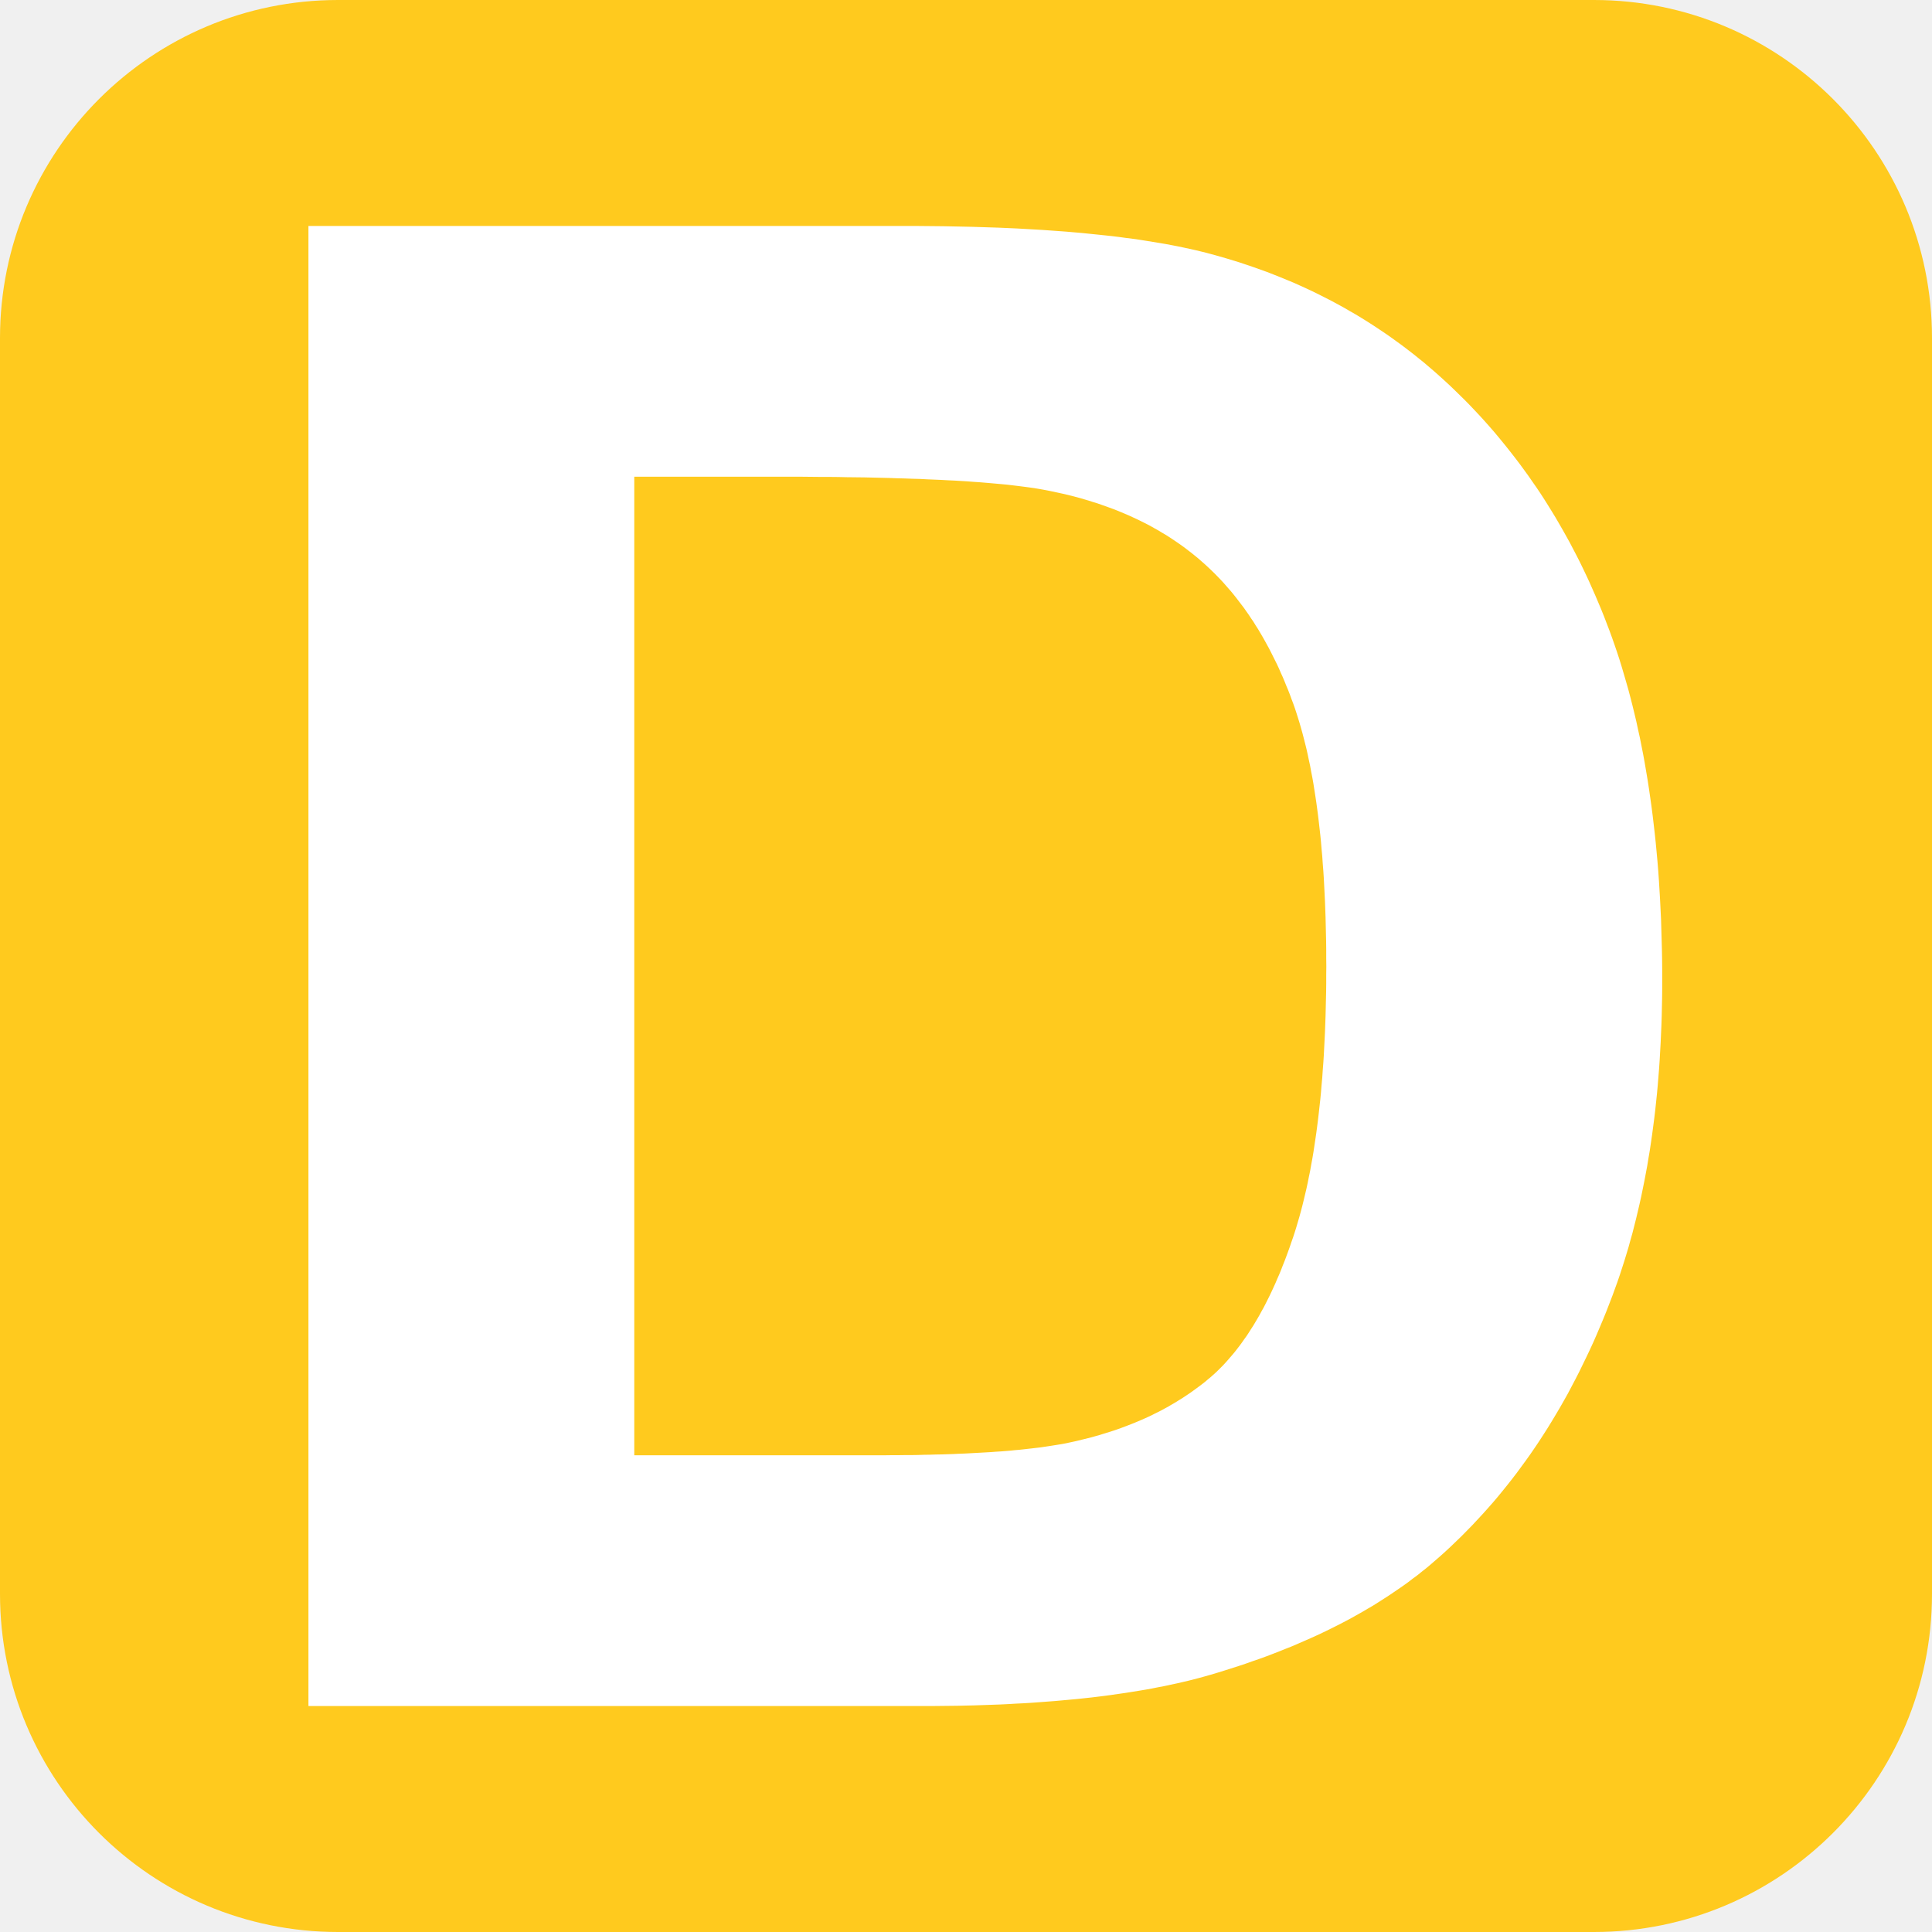
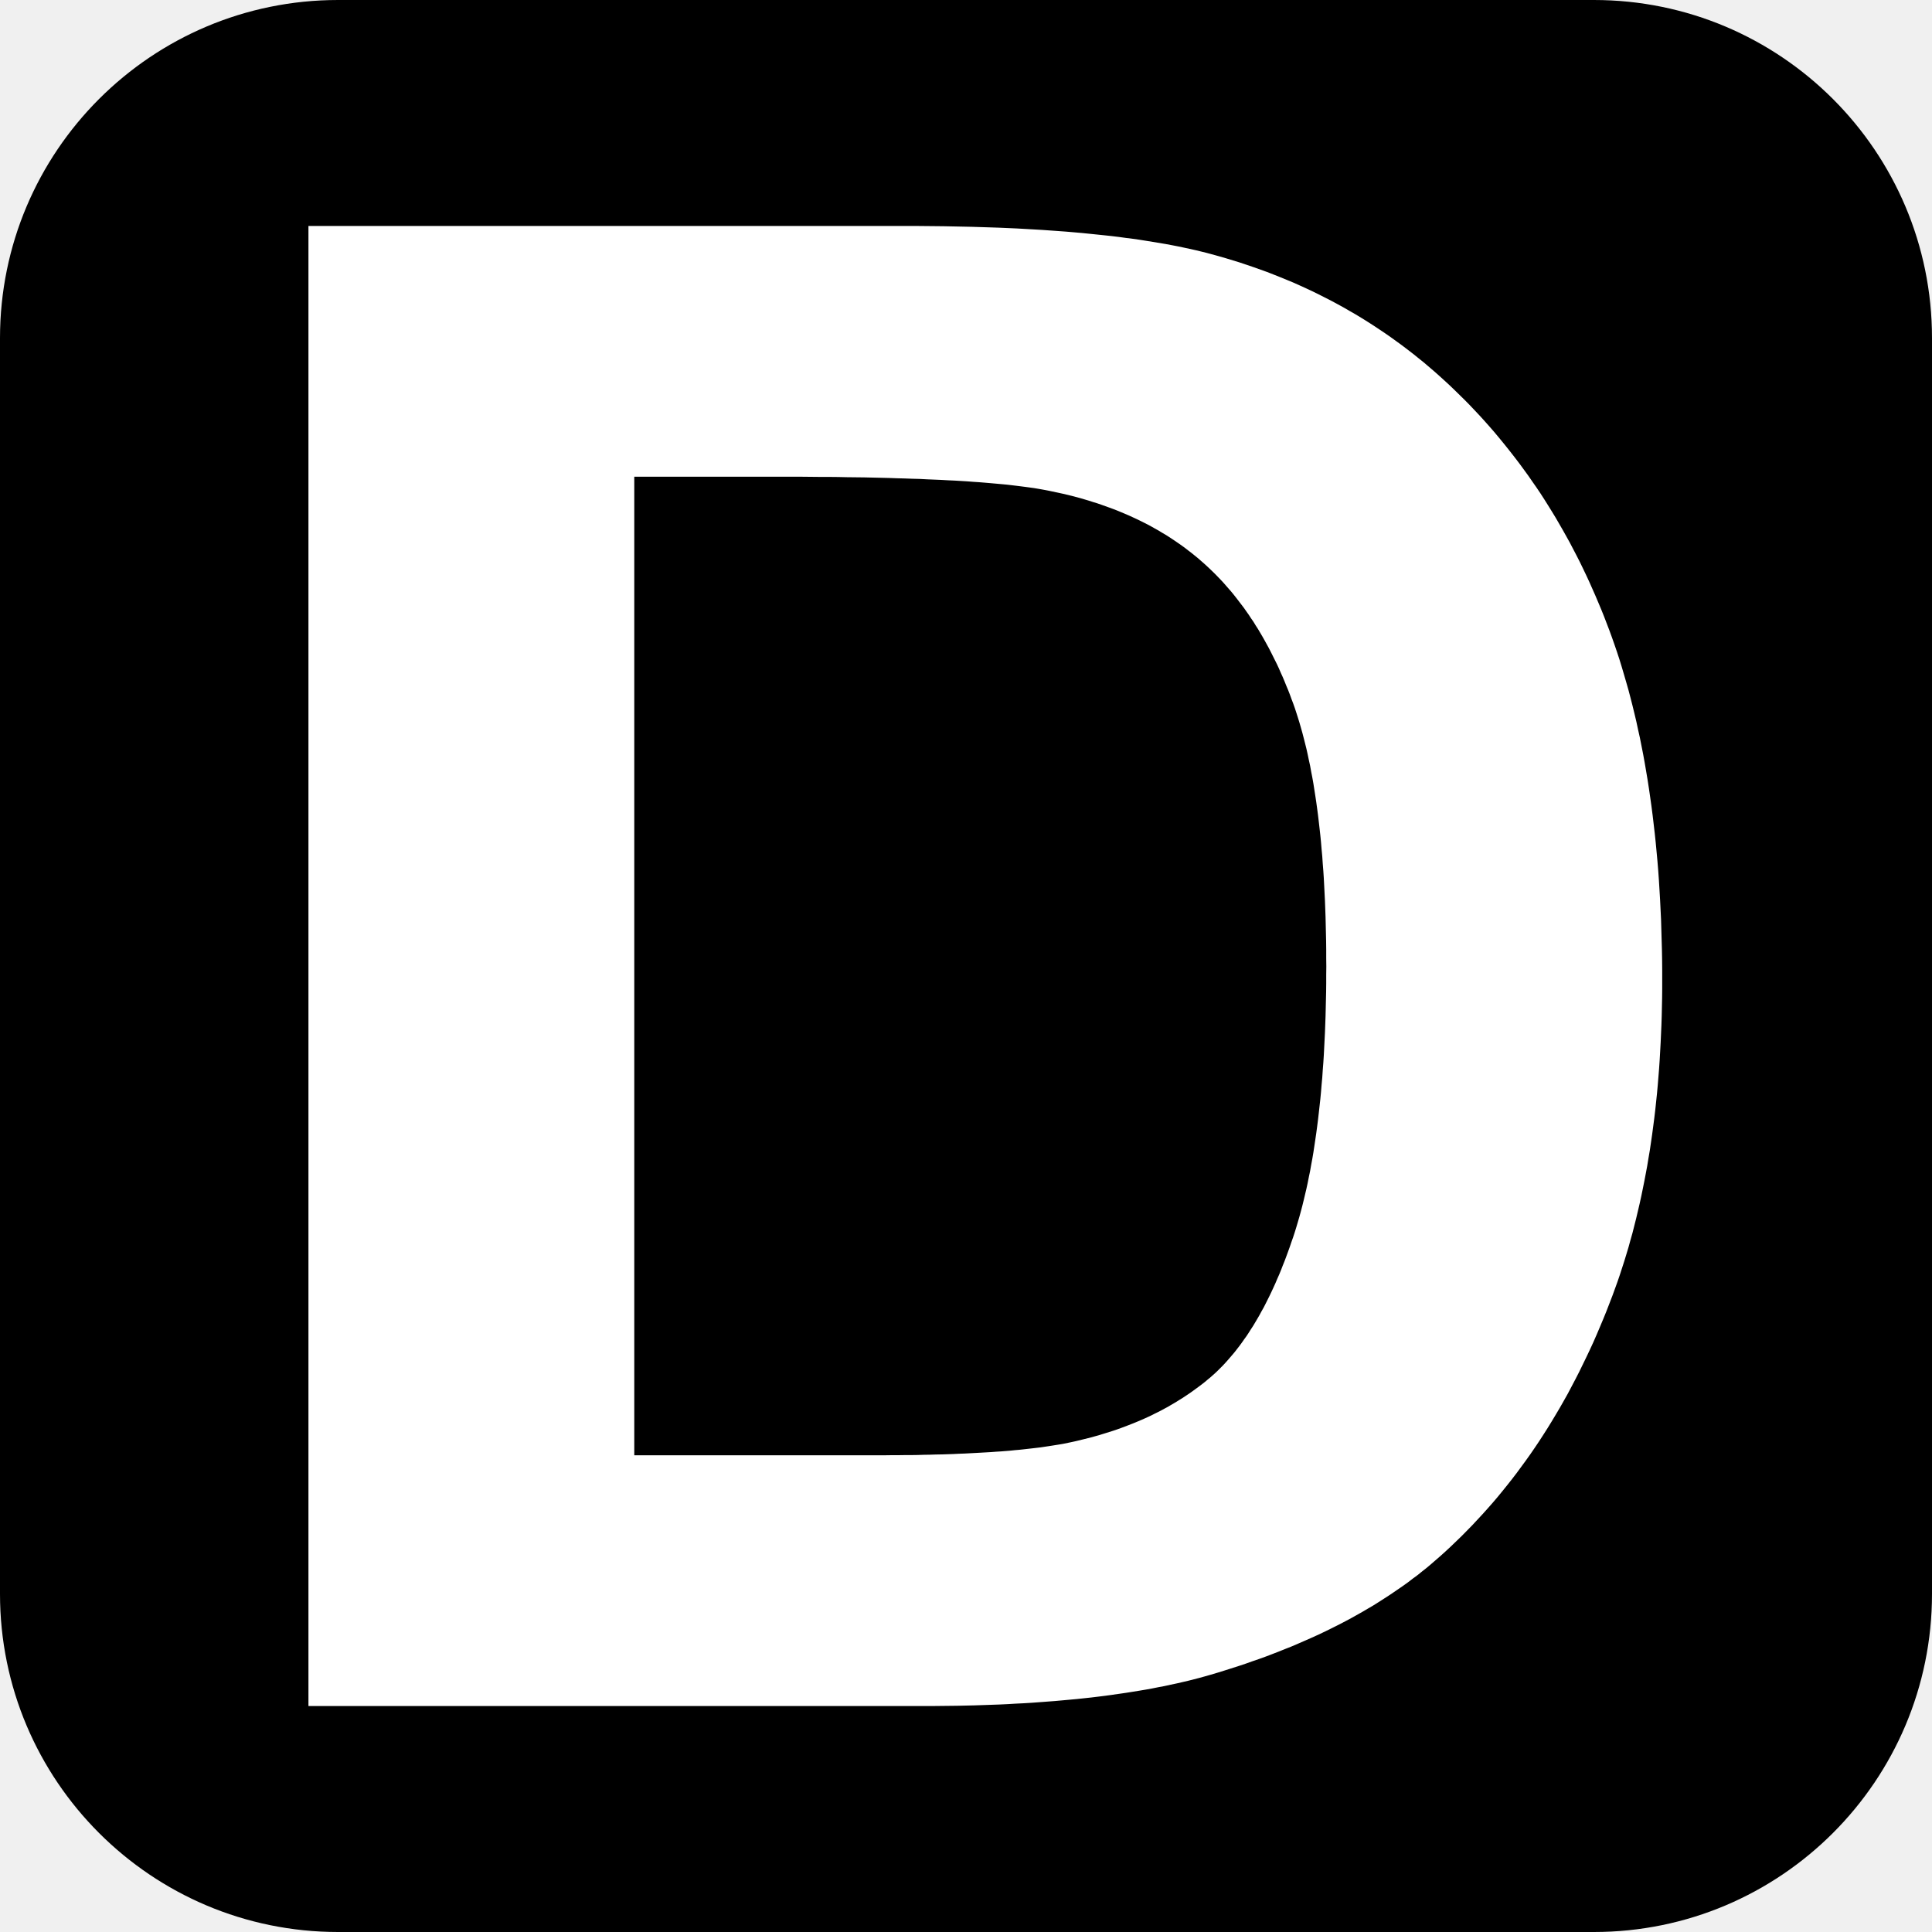
- <svg xmlns="http://www.w3.org/2000/svg" xmlns:xlink="http://www.w3.org/1999/xlink" version="1.1" preserveAspectRatio="xMidYMid meet" viewBox="0 0 200 200" width="200" height="200">
+ <svg xmlns="http://www.w3.org/2000/svg" xmlns:xlink="http://www.w3.org/1999/xlink" version="1.1" preserveAspectRatio="xMidYMid meet" viewBox="0 0 200 200">
  <defs>
    <path d="M95.68 23.4L96.69 23.41L97.69 23.42L98.68 23.44L99.66 23.46L100.62 23.48L101.57 23.51L102.51 23.54L103.43 23.57L104.34 23.61L105.25 23.65L106.13 23.7L107.01 23.75L107.87 23.8L108.72 23.86L109.56 23.92L110.39 23.98L111.2 24.05L112 24.12L112.79 24.2L113.57 24.28L114.34 24.36L115.09 24.44L115.83 24.53L116.55 24.63L117.27 24.72L117.97 24.82L118.66 24.93L119.34 25.04L120 25.15L120.66 25.26L121.3 25.38L121.92 25.5L122.54 25.63L123.14 25.76L123.73 25.89L124.31 26.03L124.88 26.17L125.43 26.32L126.16 26.52L126.89 26.73L127.61 26.95L128.33 27.17L129.04 27.41L129.75 27.65L130.45 27.9L131.15 28.15L131.84 28.42L132.52 28.69L133.2 28.97L133.88 29.25L134.55 29.55L135.21 29.85L135.87 30.16L136.52 30.48L137.17 30.81L137.82 31.14L138.45 31.48L139.09 31.83L139.71 32.19L140.34 32.55L140.95 32.92L141.56 33.3L142.17 33.69L142.77 34.09L143.37 34.49L143.96 34.9L144.54 35.32L145.12 35.74L145.7 36.18L146.27 36.62L146.83 37.07L147.39 37.52L147.94 37.99L148.49 38.46L149.03 38.94L149.57 39.43L150.1 39.92L150.63 40.43L151.15 40.94L151.67 41.45L152.18 41.97L152.68 42.5L153.18 43.03L153.67 43.57L154.15 44.11L154.63 44.66L155.1 45.22L155.56 45.78L156.02 46.35L156.47 46.92L156.92 47.5L157.36 48.08L157.79 48.67L158.22 49.26L158.64 49.87L159.06 50.47L159.47 51.08L159.87 51.7L160.26 52.32L160.65 52.95L161.04 53.59L161.41 54.23L161.78 54.87L162.15 55.53L162.51 56.18L162.86 56.85L163.21 57.52L163.55 58.19L163.88 58.87L164.21 59.56L164.53 60.25L164.84 60.95L165.15 61.65L165.45 62.36L165.75 63.07L166.04 63.79L166.32 64.52L166.6 65.25L166.87 65.99L167.13 66.73L167.39 67.49L167.64 68.25L167.88 69.03L168.11 69.81L168.34 70.6L168.57 71.4L168.78 72.2L168.99 73.02L169.19 73.84L169.39 74.68L169.57 75.52L169.76 76.37L169.93 77.23L170.1 78.09L170.26 78.97L170.41 79.85L170.56 80.74L170.7 81.65L170.83 82.55L170.96 83.47L171.08 84.4L171.19 85.34L171.3 86.28L171.4 87.23L171.49 88.19L171.58 89.16L171.66 90.14L171.73 91.13L171.79 92.12L171.85 93.13L171.9 94.14L171.95 95.16L171.98 96.19L172.01 97.23L172.04 98.27L172.06 99.33L172.07 100.39L172.07 101.46L172.07 102.41L172.06 103.34L172.04 104.27L172.02 105.19L171.99 106.11L171.95 107.02L171.91 107.92L171.86 108.82L171.81 109.71L171.75 110.6L171.68 111.47L171.61 112.34L171.53 113.21L171.44 114.07L171.35 114.92L171.25 115.76L171.14 116.6L171.03 117.43L170.91 118.26L170.79 119.07L170.65 119.89L170.52 120.69L170.37 121.49L170.22 122.28L170.06 123.07L169.9 123.85L169.73 124.62L169.55 125.39L169.37 126.15L169.18 126.9L168.99 127.65L168.78 128.39L168.58 129.12L168.36 129.85L168.14 130.57L167.91 131.28L167.68 131.99L167.44 132.69L167.19 133.38L166.94 134.07L166.62 134.9L166.3 135.73L165.97 136.54L165.63 137.35L165.29 138.15L164.94 138.95L164.58 139.73L164.21 140.51L163.84 141.27L163.47 142.03L163.08 142.79L162.69 143.53L162.3 144.27L161.89 145L161.48 145.72L161.06 146.43L160.64 147.13L160.21 147.83L159.77 148.52L159.33 149.2L158.88 149.87L158.42 150.54L157.95 151.2L157.48 151.84L157.01 152.48L156.52 153.12L156.03 153.74L155.53 154.36L155.03 154.97L154.52 155.57L154 156.16L153.47 156.75L152.94 157.32L152.41 157.89L151.86 158.45L151.31 159.01L150.75 159.55L150.19 160.09L149.62 160.62L149.04 161.14L148.59 161.53L148.14 161.92L147.69 162.3L147.22 162.67L146.75 163.05L146.26 163.41L145.78 163.78L145.28 164.14L144.77 164.49L144.26 164.84L143.74 165.19L143.21 165.53L142.68 165.87L142.14 166.21L141.59 166.53L141.03 166.86L140.46 167.18L139.89 167.5L139.31 167.81L138.72 168.12L138.12 168.42L137.52 168.72L136.9 169.02L136.28 169.31L135.66 169.59L135.02 169.87L134.38 170.15L133.73 170.43L133.07 170.69L132.4 170.96L131.73 171.22L131.05 171.48L130.36 171.73L129.66 171.97L128.96 172.22L128.24 172.46L127.52 172.69L126.8 172.92L126.06 173.15L125.32 173.37L124.75 173.53L124.18 173.69L123.6 173.84L123.01 173.99L122.41 174.13L121.8 174.27L121.18 174.4L120.55 174.54L119.91 174.66L119.26 174.79L118.6 174.91L117.94 175.02L117.26 175.13L116.57 175.24L115.88 175.34L115.17 175.44L114.46 175.54L113.74 175.63L113 175.72L112.26 175.8L111.51 175.88L110.75 175.95L109.98 176.02L109.2 176.09L108.41 176.15L107.61 176.21L106.8 176.27L105.99 176.32L105.16 176.36L104.32 176.41L103.48 176.45L102.62 176.48L101.76 176.51L100.88 176.54L100 176.56L99.11 176.58L98.21 176.59L97.3 176.6L96.37 176.61L95.44 176.61L31.93 176.61L31.93 23.39L93.62 23.39L94.66 23.39L95.68 23.4ZM65.66 150.65L90.91 150.65L91.61 150.65L92.31 150.64L92.99 150.64L93.66 150.63L94.33 150.63L94.98 150.62L95.63 150.6L96.26 150.59L96.89 150.57L97.5 150.56L98.11 150.54L98.7 150.52L99.29 150.49L99.86 150.47L100.43 150.44L100.98 150.41L101.53 150.38L102.06 150.35L102.59 150.32L103.11 150.28L103.61 150.25L104.11 150.21L104.6 150.17L105.07 150.12L105.54 150.08L106 150.03L106.44 149.98L106.88 149.93L107.31 149.88L107.73 149.83L108.13 149.77L108.53 149.71L108.92 149.65L109.3 149.59L109.67 149.53L110.03 149.47L110.37 149.4L110.71 149.33L111.04 149.26L111.36 149.19L111.77 149.09L112.18 148.99L112.58 148.89L112.98 148.79L113.37 148.68L113.77 148.57L114.15 148.45L114.54 148.33L114.92 148.21L115.3 148.09L115.67 147.96L116.04 147.83L116.41 147.69L116.78 147.55L117.14 147.41L117.49 147.27L117.85 147.12L118.2 146.97L118.54 146.82L118.89 146.66L119.23 146.5L119.56 146.33L119.89 146.17L120.22 146L120.55 145.82L120.87 145.65L121.19 145.46L121.5 145.28L121.82 145.09L122.12 144.9L122.43 144.71L122.73 144.51L123.03 144.31L123.32 144.11L123.61 143.9L123.9 143.69L124.18 143.48L124.46 143.27L124.74 143.05L125.01 142.82L125.28 142.6L125.55 142.36L125.82 142.12L126.08 141.87L126.34 141.61L126.6 141.35L126.85 141.08L127.1 140.8L127.35 140.51L127.6 140.22L127.85 139.92L128.09 139.61L128.33 139.3L128.57 138.97L128.8 138.64L129.04 138.31L129.27 137.96L129.49 137.61L129.72 137.26L129.94 136.89L130.16 136.52L130.38 136.14L130.59 135.75L130.81 135.36L131.02 134.95L131.22 134.55L131.43 134.13L131.63 133.71L131.83 133.28L132.03 132.84L132.22 132.39L132.42 131.94L132.61 131.48L132.79 131.01L132.98 130.54L133.16 130.06L133.34 129.57L133.52 129.07L133.69 128.57L133.87 128.06L134.04 127.54L134.2 127.02L134.36 126.48L134.52 125.93L134.67 125.38L134.82 124.81L134.96 124.24L135.1 123.65L135.24 123.06L135.37 122.46L135.49 121.85L135.62 121.23L135.73 120.6L135.85 119.96L135.96 119.31L136.06 118.65L136.16 117.98L136.26 117.3L136.35 116.62L136.44 115.92L136.52 115.22L136.6 114.5L136.68 113.78L136.75 113.05L136.81 112.3L136.88 111.55L136.93 110.79L136.99 110.02L137.04 109.24L137.08 108.45L137.12 107.65L137.16 106.85L137.19 106.03L137.22 105.2L137.24 104.37L137.26 103.52L137.28 102.67L137.29 101.81L137.29 100.93L137.3 100.05L137.29 99.17L137.29 98.3L137.28 97.44L137.26 96.59L137.24 95.75L137.22 94.92L137.19 94.1L137.16 93.29L137.12 92.49L137.08 91.7L137.04 90.92L136.99 90.15L136.93 89.4L136.88 88.65L136.81 87.91L136.75 87.18L136.68 86.47L136.6 85.76L136.52 85.06L136.44 84.38L136.35 83.7L136.26 83.04L136.16 82.38L136.06 81.74L135.96 81.1L135.85 80.48L135.73 79.87L135.62 79.26L135.49 78.67L135.37 78.09L135.24 77.51L135.1 76.95L134.96 76.4L134.82 75.86L134.67 75.33L134.52 74.81L134.36 74.29L134.2 73.79L134.04 73.3L133.87 72.82L133.69 72.35L133.52 71.88L133.34 71.42L133.15 70.97L132.97 70.52L132.78 70.07L132.58 69.63L132.39 69.19L132.19 68.76L131.98 68.34L131.77 67.92L131.56 67.5L131.35 67.09L131.13 66.69L130.91 66.29L130.69 65.9L130.46 65.51L130.23 65.12L129.99 64.75L129.76 64.37L129.51 64.01L129.27 63.64L129.02 63.29L128.77 62.93L128.51 62.59L128.25 62.25L127.99 61.91L127.73 61.58L127.46 61.25L127.18 60.93L126.91 60.62L126.63 60.3L126.35 60L126.06 59.7L125.77 59.4L125.48 59.12L125.18 58.83L124.88 58.55L124.58 58.28L124.27 58.01L123.96 57.74L123.65 57.49L123.33 57.23L123 56.98L122.68 56.73L122.35 56.49L122.01 56.25L121.67 56.02L121.33 55.79L120.98 55.56L120.63 55.34L120.27 55.13L119.91 54.91L119.55 54.71L119.18 54.5L118.81 54.3L118.43 54.11L118.05 53.92L117.66 53.73L117.27 53.55L116.88 53.37L116.48 53.2L116.08 53.03L115.67 52.86L115.26 52.7L114.85 52.55L114.43 52.4L114.01 52.25L113.58 52.1L113.15 51.97L112.72 51.83L112.28 51.7L111.84 51.57L111.39 51.45L110.94 51.33L110.48 51.22L110.02 51.11L109.56 51.01L109.09 50.91L108.62 50.81L108.26 50.74L107.88 50.67L107.48 50.6L107.07 50.53L106.63 50.47L106.19 50.41L105.72 50.35L105.24 50.29L104.74 50.23L104.23 50.17L103.69 50.12L103.14 50.07L102.58 50.02L101.99 49.97L101.39 49.92L100.78 49.88L100.14 49.83L99.49 49.79L98.82 49.75L98.14 49.72L97.43 49.68L96.71 49.65L95.98 49.62L95.22 49.58L94.45 49.56L93.66 49.53L92.86 49.51L92.04 49.48L91.2 49.46L90.34 49.44L89.47 49.42L88.58 49.41L87.68 49.4L86.75 49.38L85.81 49.37L84.86 49.37L83.88 49.36L82.89 49.35L81.88 49.35L80.86 49.35L65.66 49.35L65.66 150.65Z" id="b1B0YNKg8E" />
  </defs>
-   <rect rx="35" height="200" width="200" fill="#ffca1e" />
+   <rect rx="35" height="200" width="200" />
  <use xlink:href="#b1B0YNKg8E" fill="#ffffff" />
</svg>
